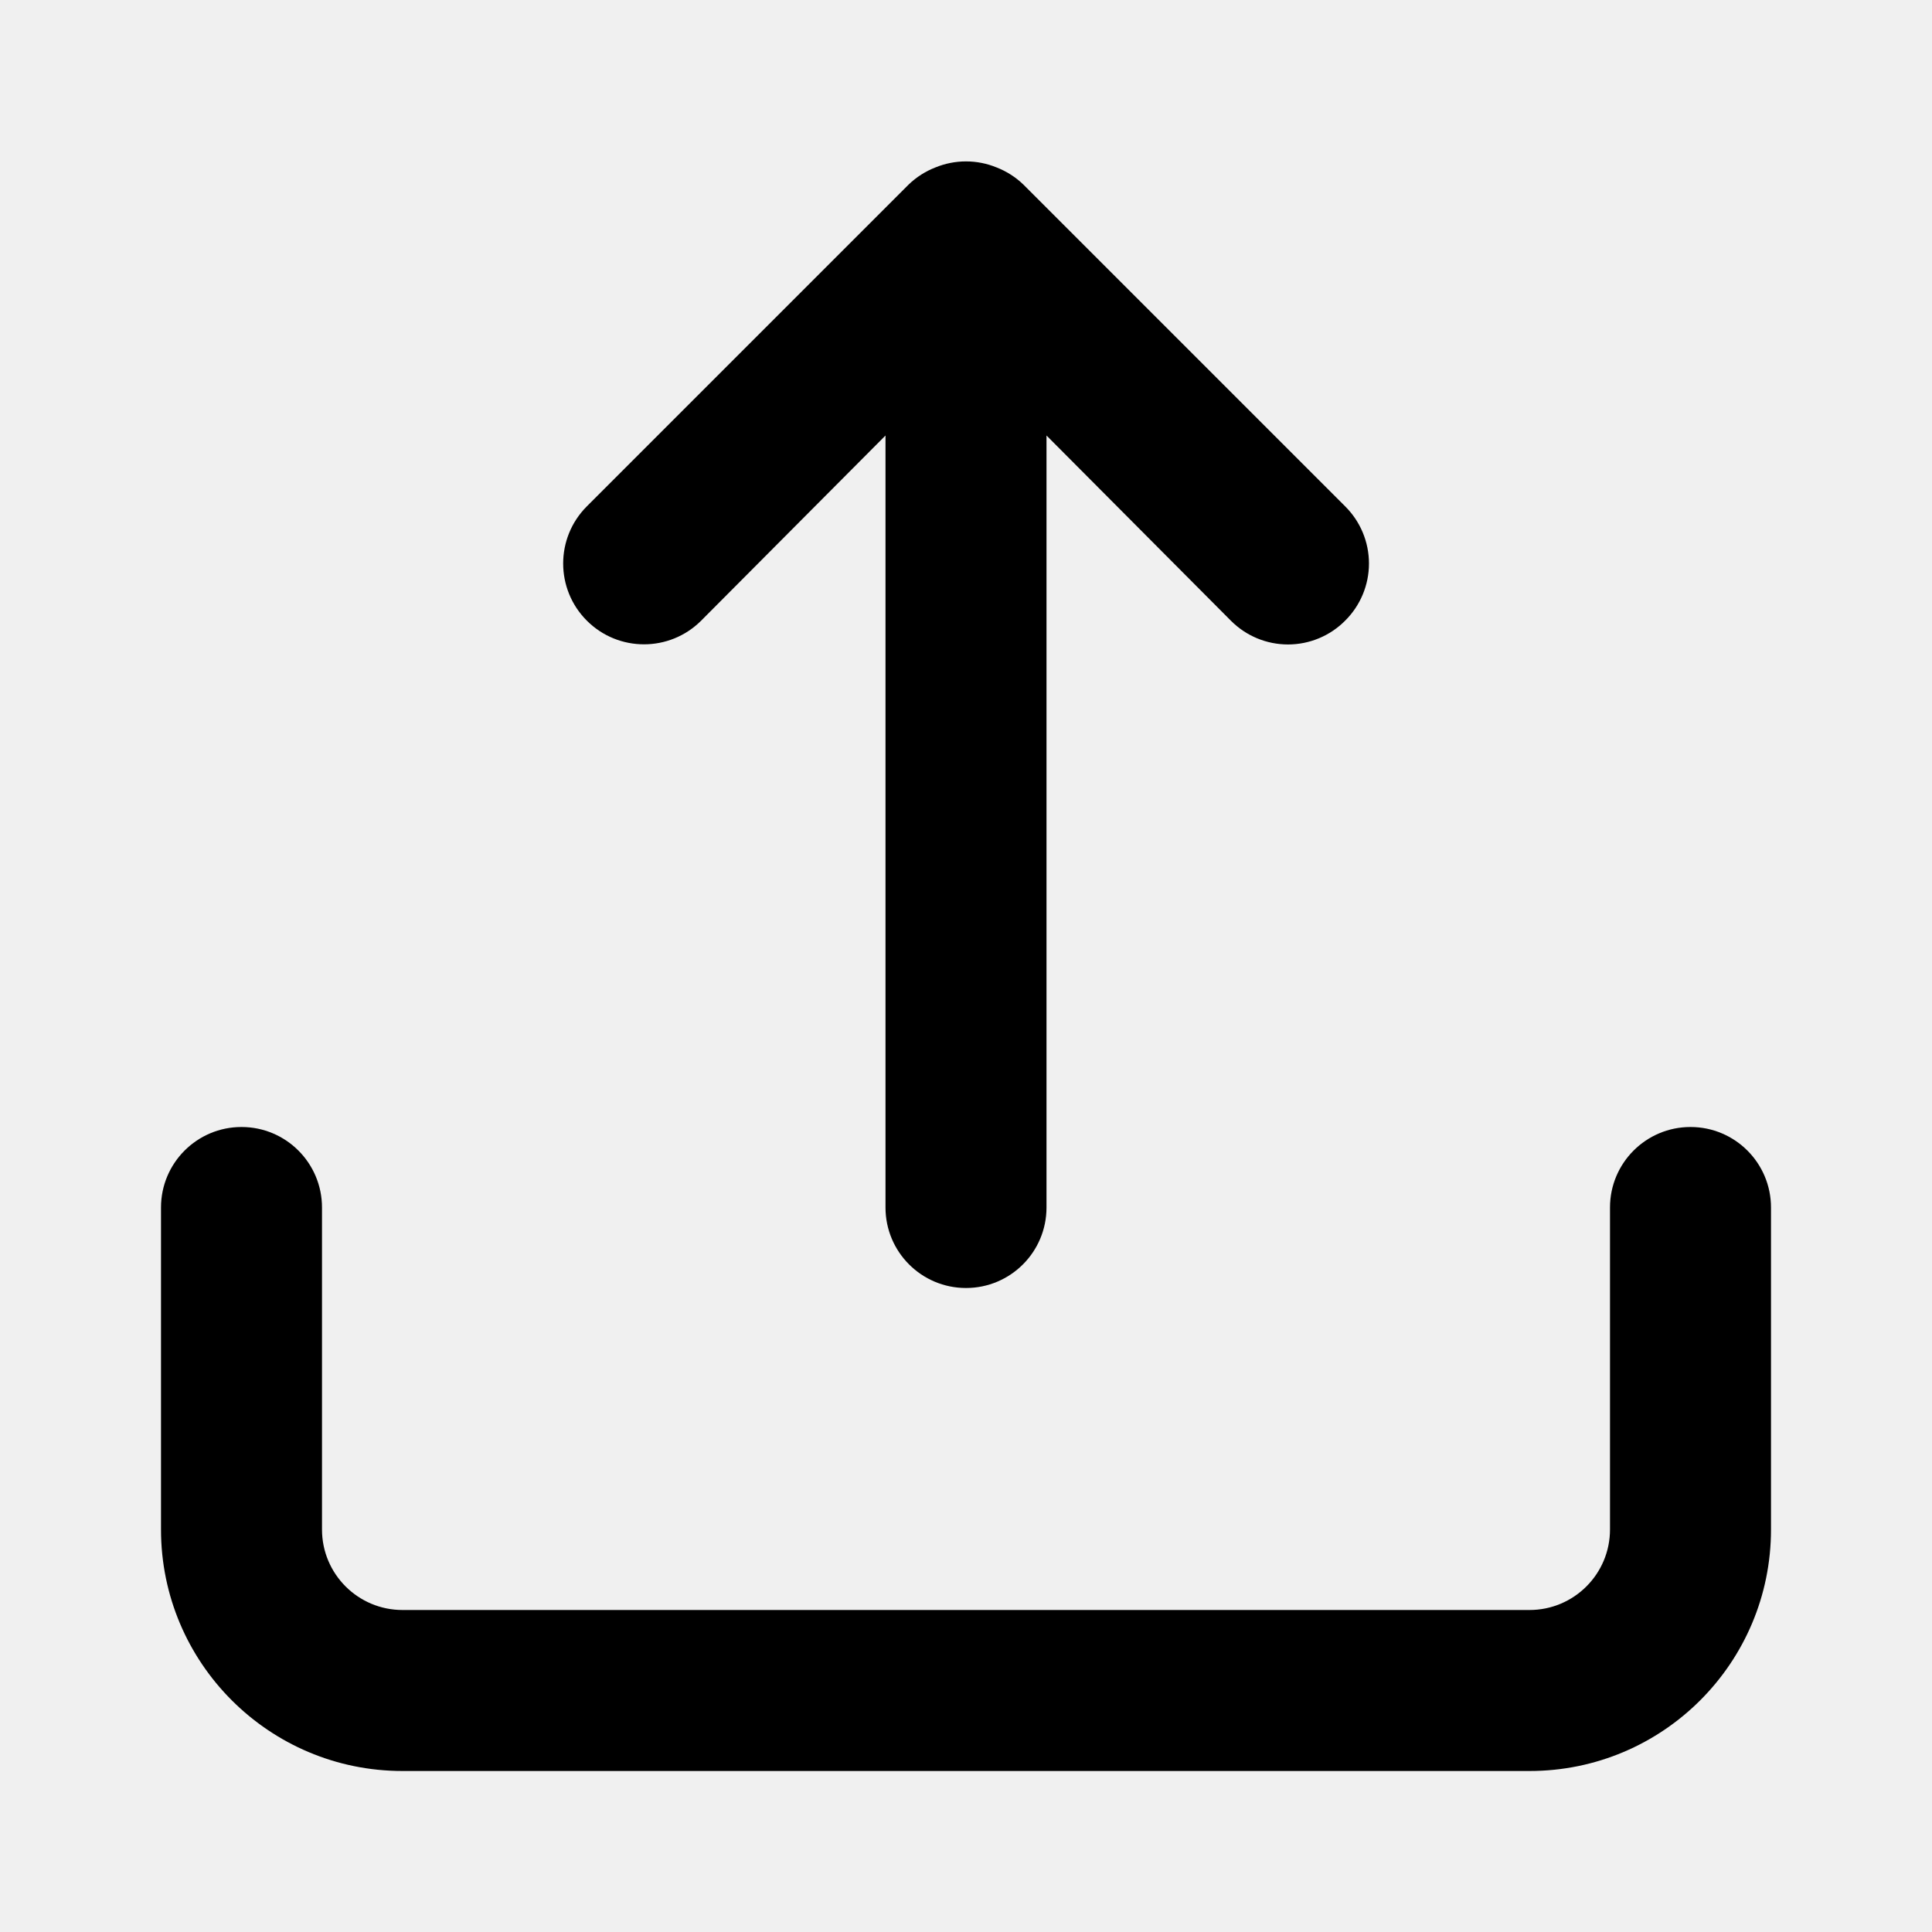
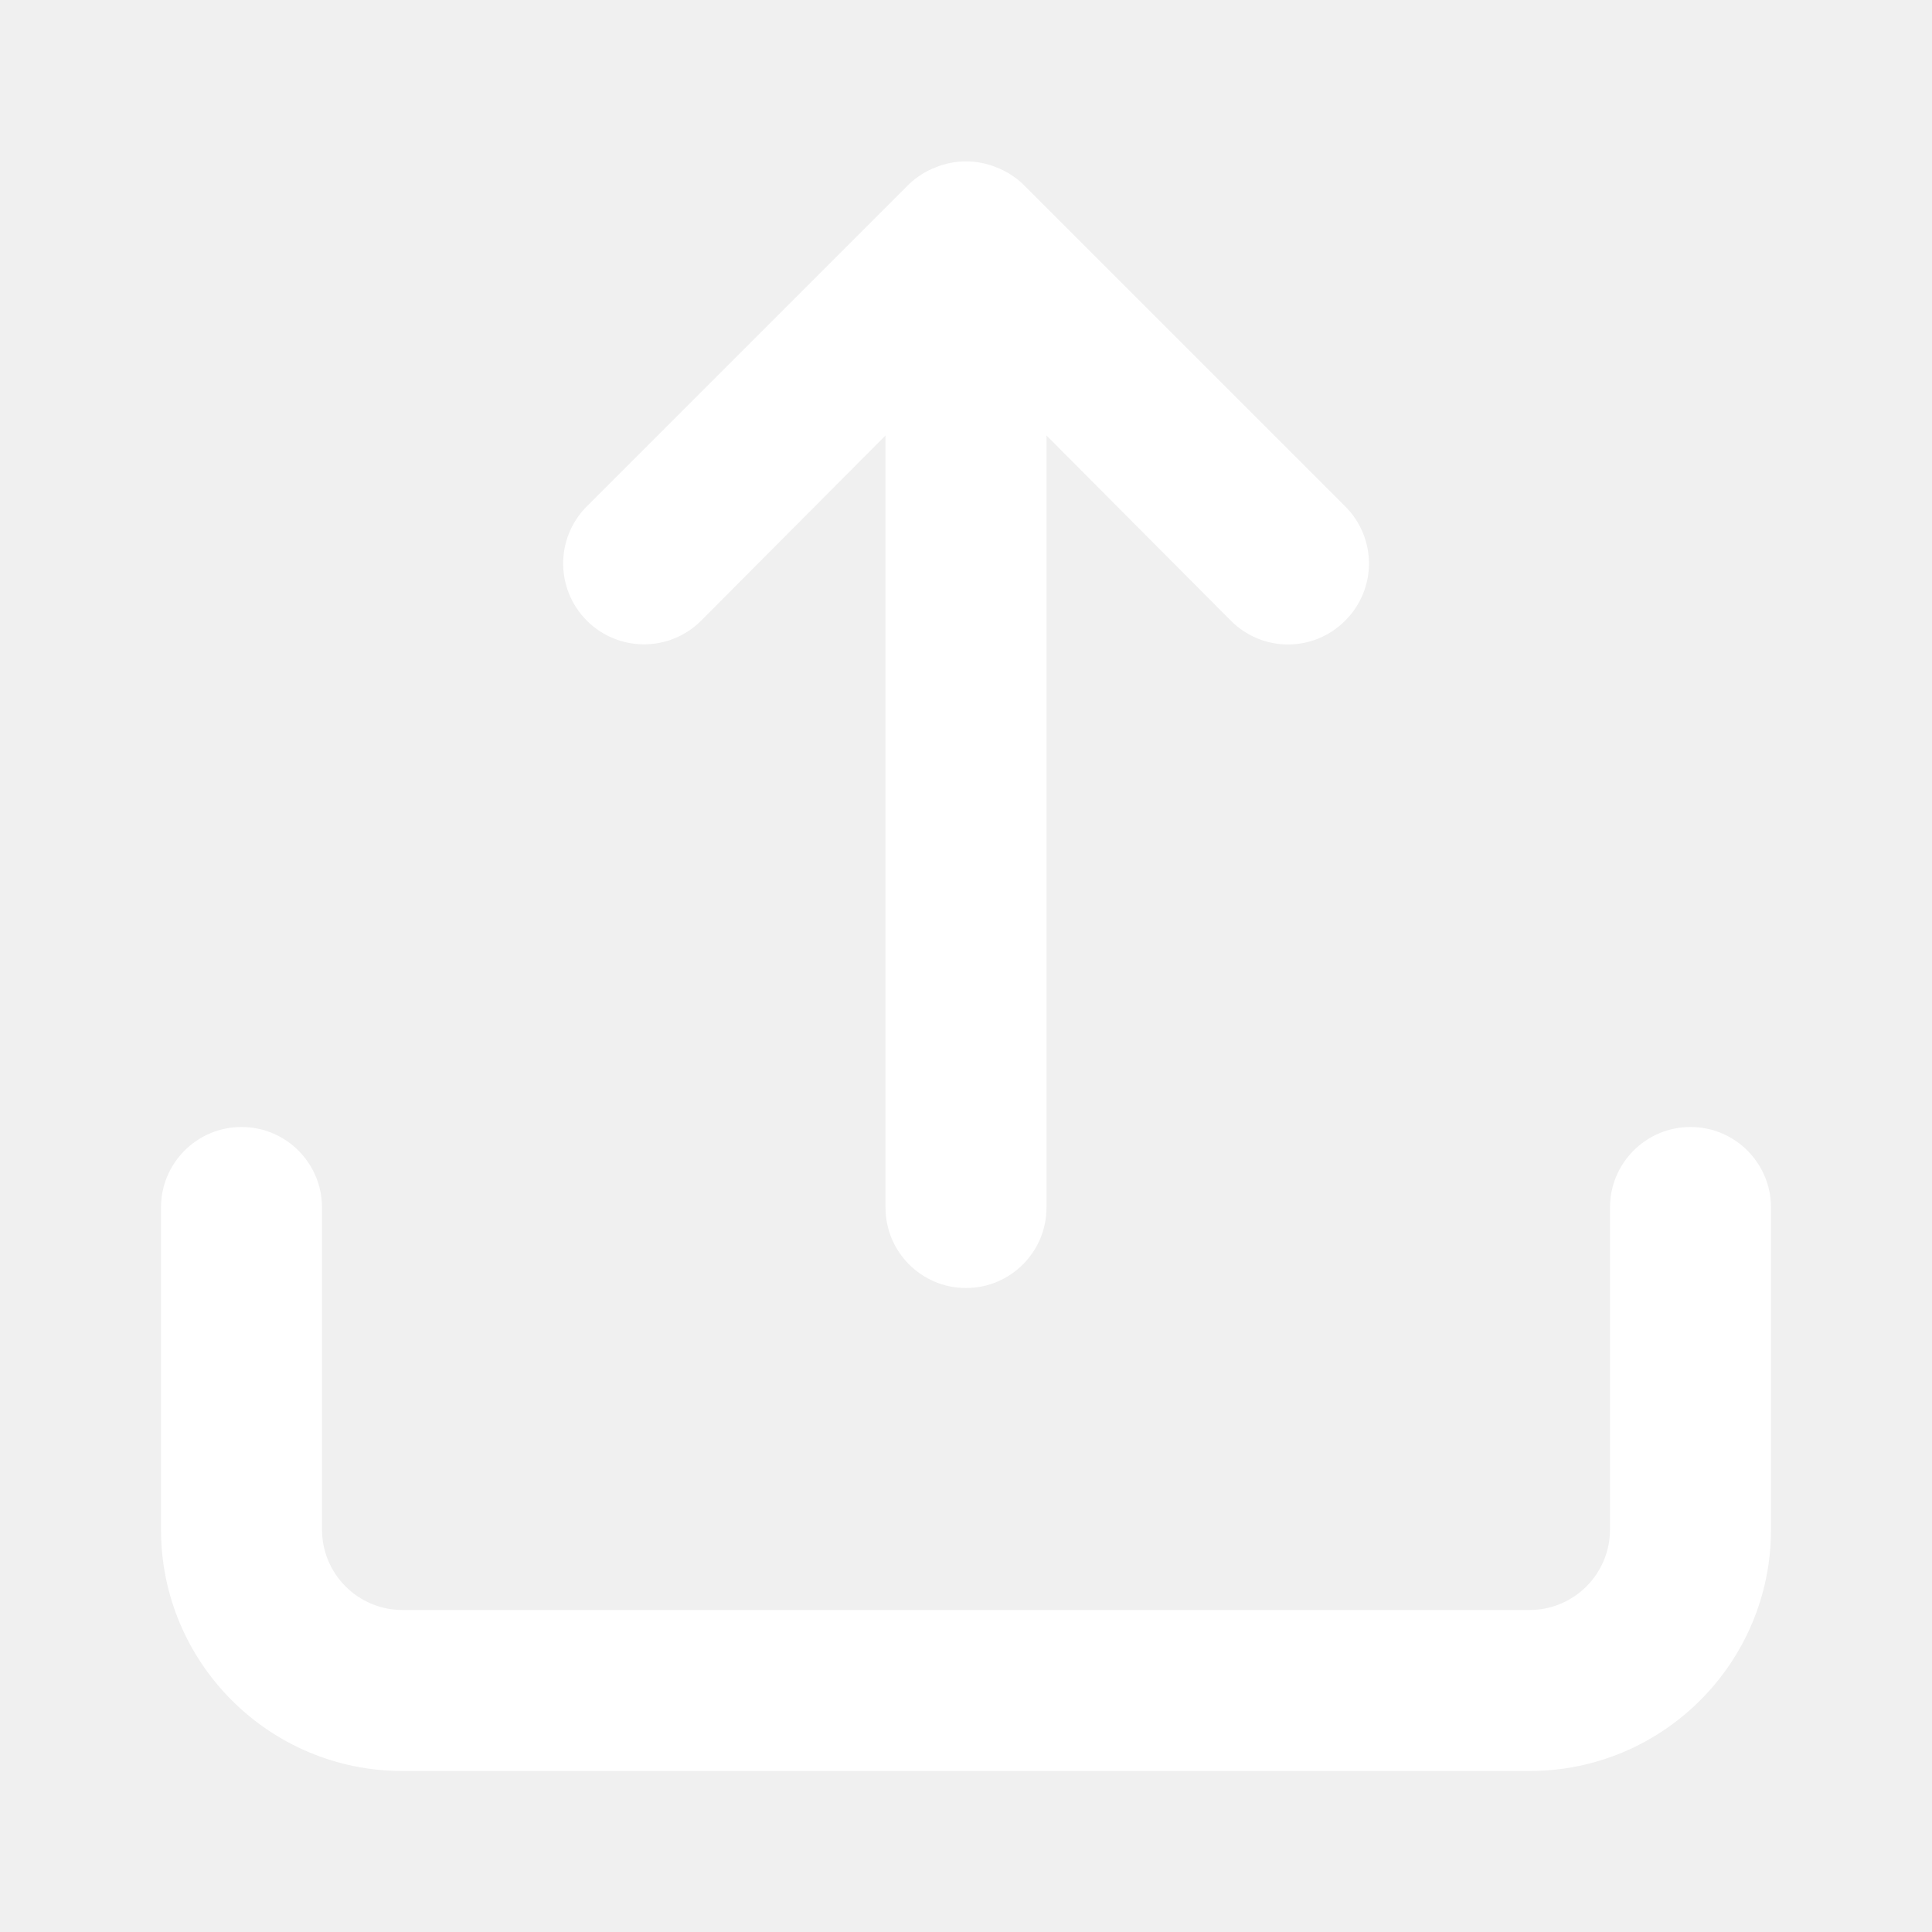
- <svg xmlns="http://www.w3.org/2000/svg" fill="#000000" width="800px" height="800px" viewBox="0 0 24 24">
+ <svg xmlns="http://www.w3.org/2000/svg" fill="#ffffff" width="800px" height="800px" viewBox="0 0 24 24">
  <path d="M8.71,7.71,11,5.41V15a1,1,0,0,0,2,0V5.41l2.29,2.3a1,1,0,0,0,1.42,0,1,1,0,0,0,0-1.42l-4-4a1,1,0,0,0-.33-.21,1,1,0,0,0-.76,0,1,1,0,0,0-.33.21l-4,4A1,1,0,1,0,8.71,7.71ZM21,14a1,1,0,0,0-1,1v4a1,1,0,0,1-1,1H5a1,1,0,0,1-1-1V15a1,1,0,0,0-2,0v4a3,3,0,0,0,3,3H19a3,3,0,0,0,3-3V15A1,1,0,0,0,21,14Z" />
</svg>
